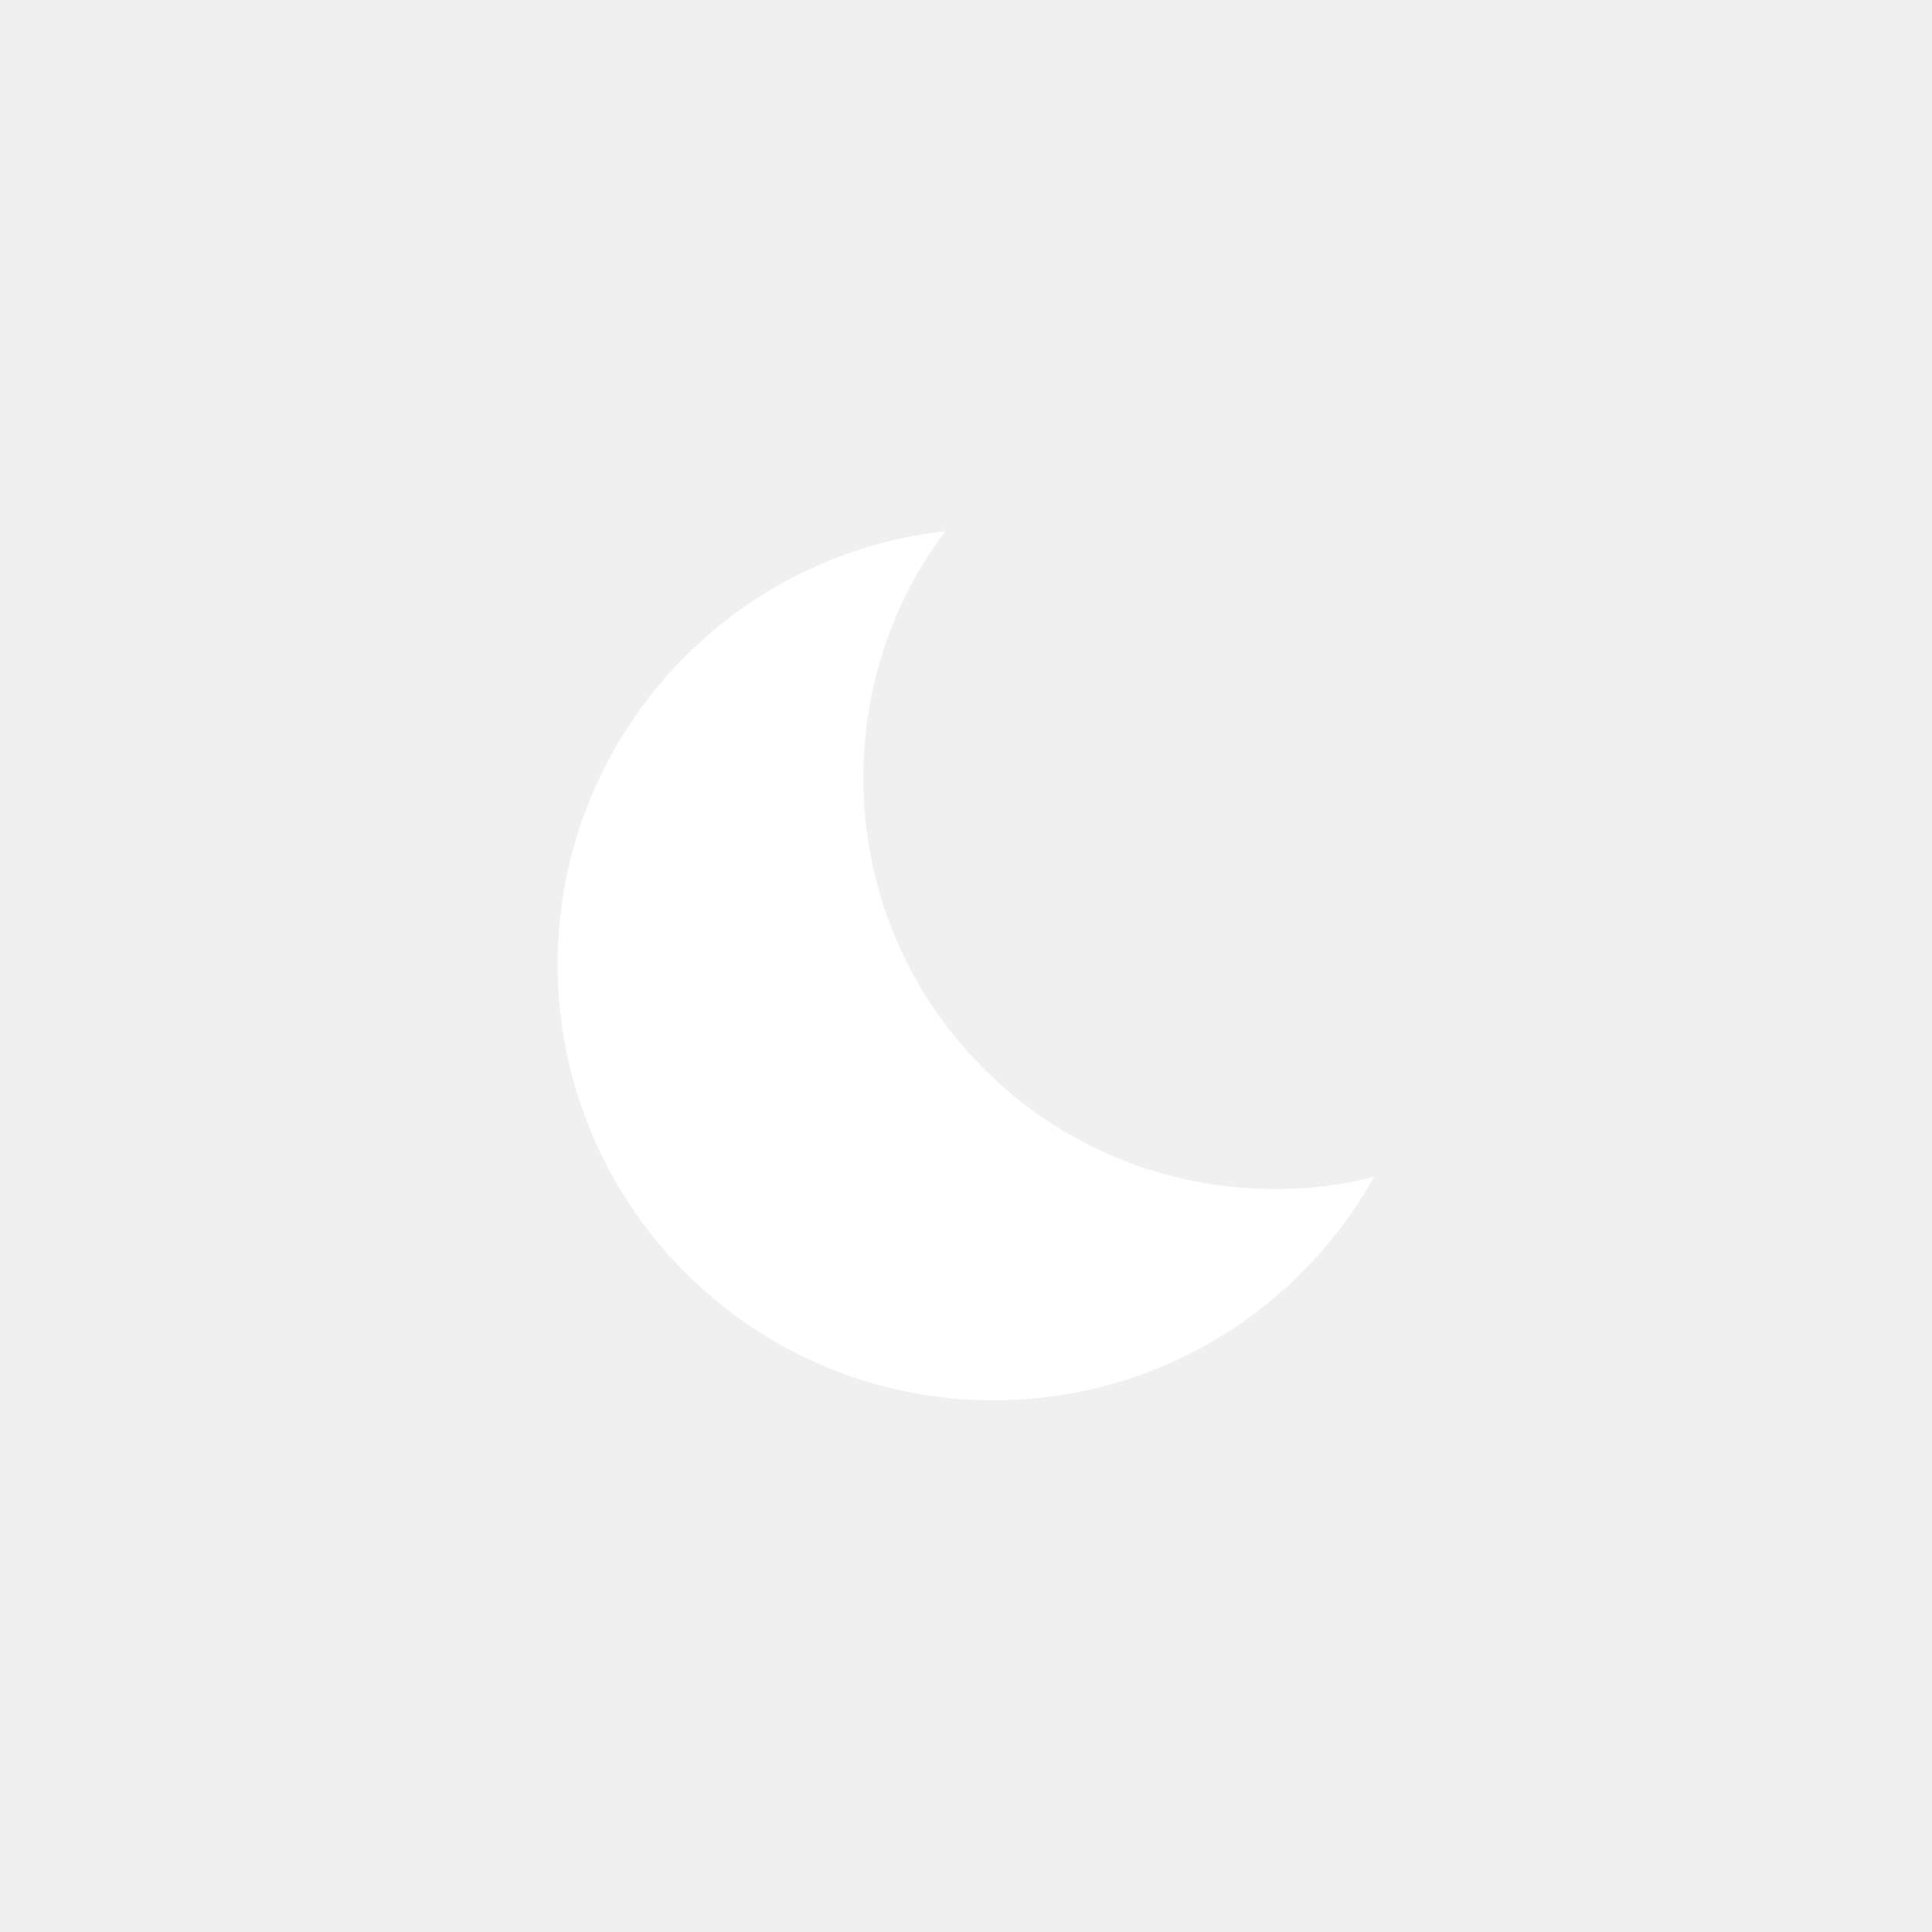
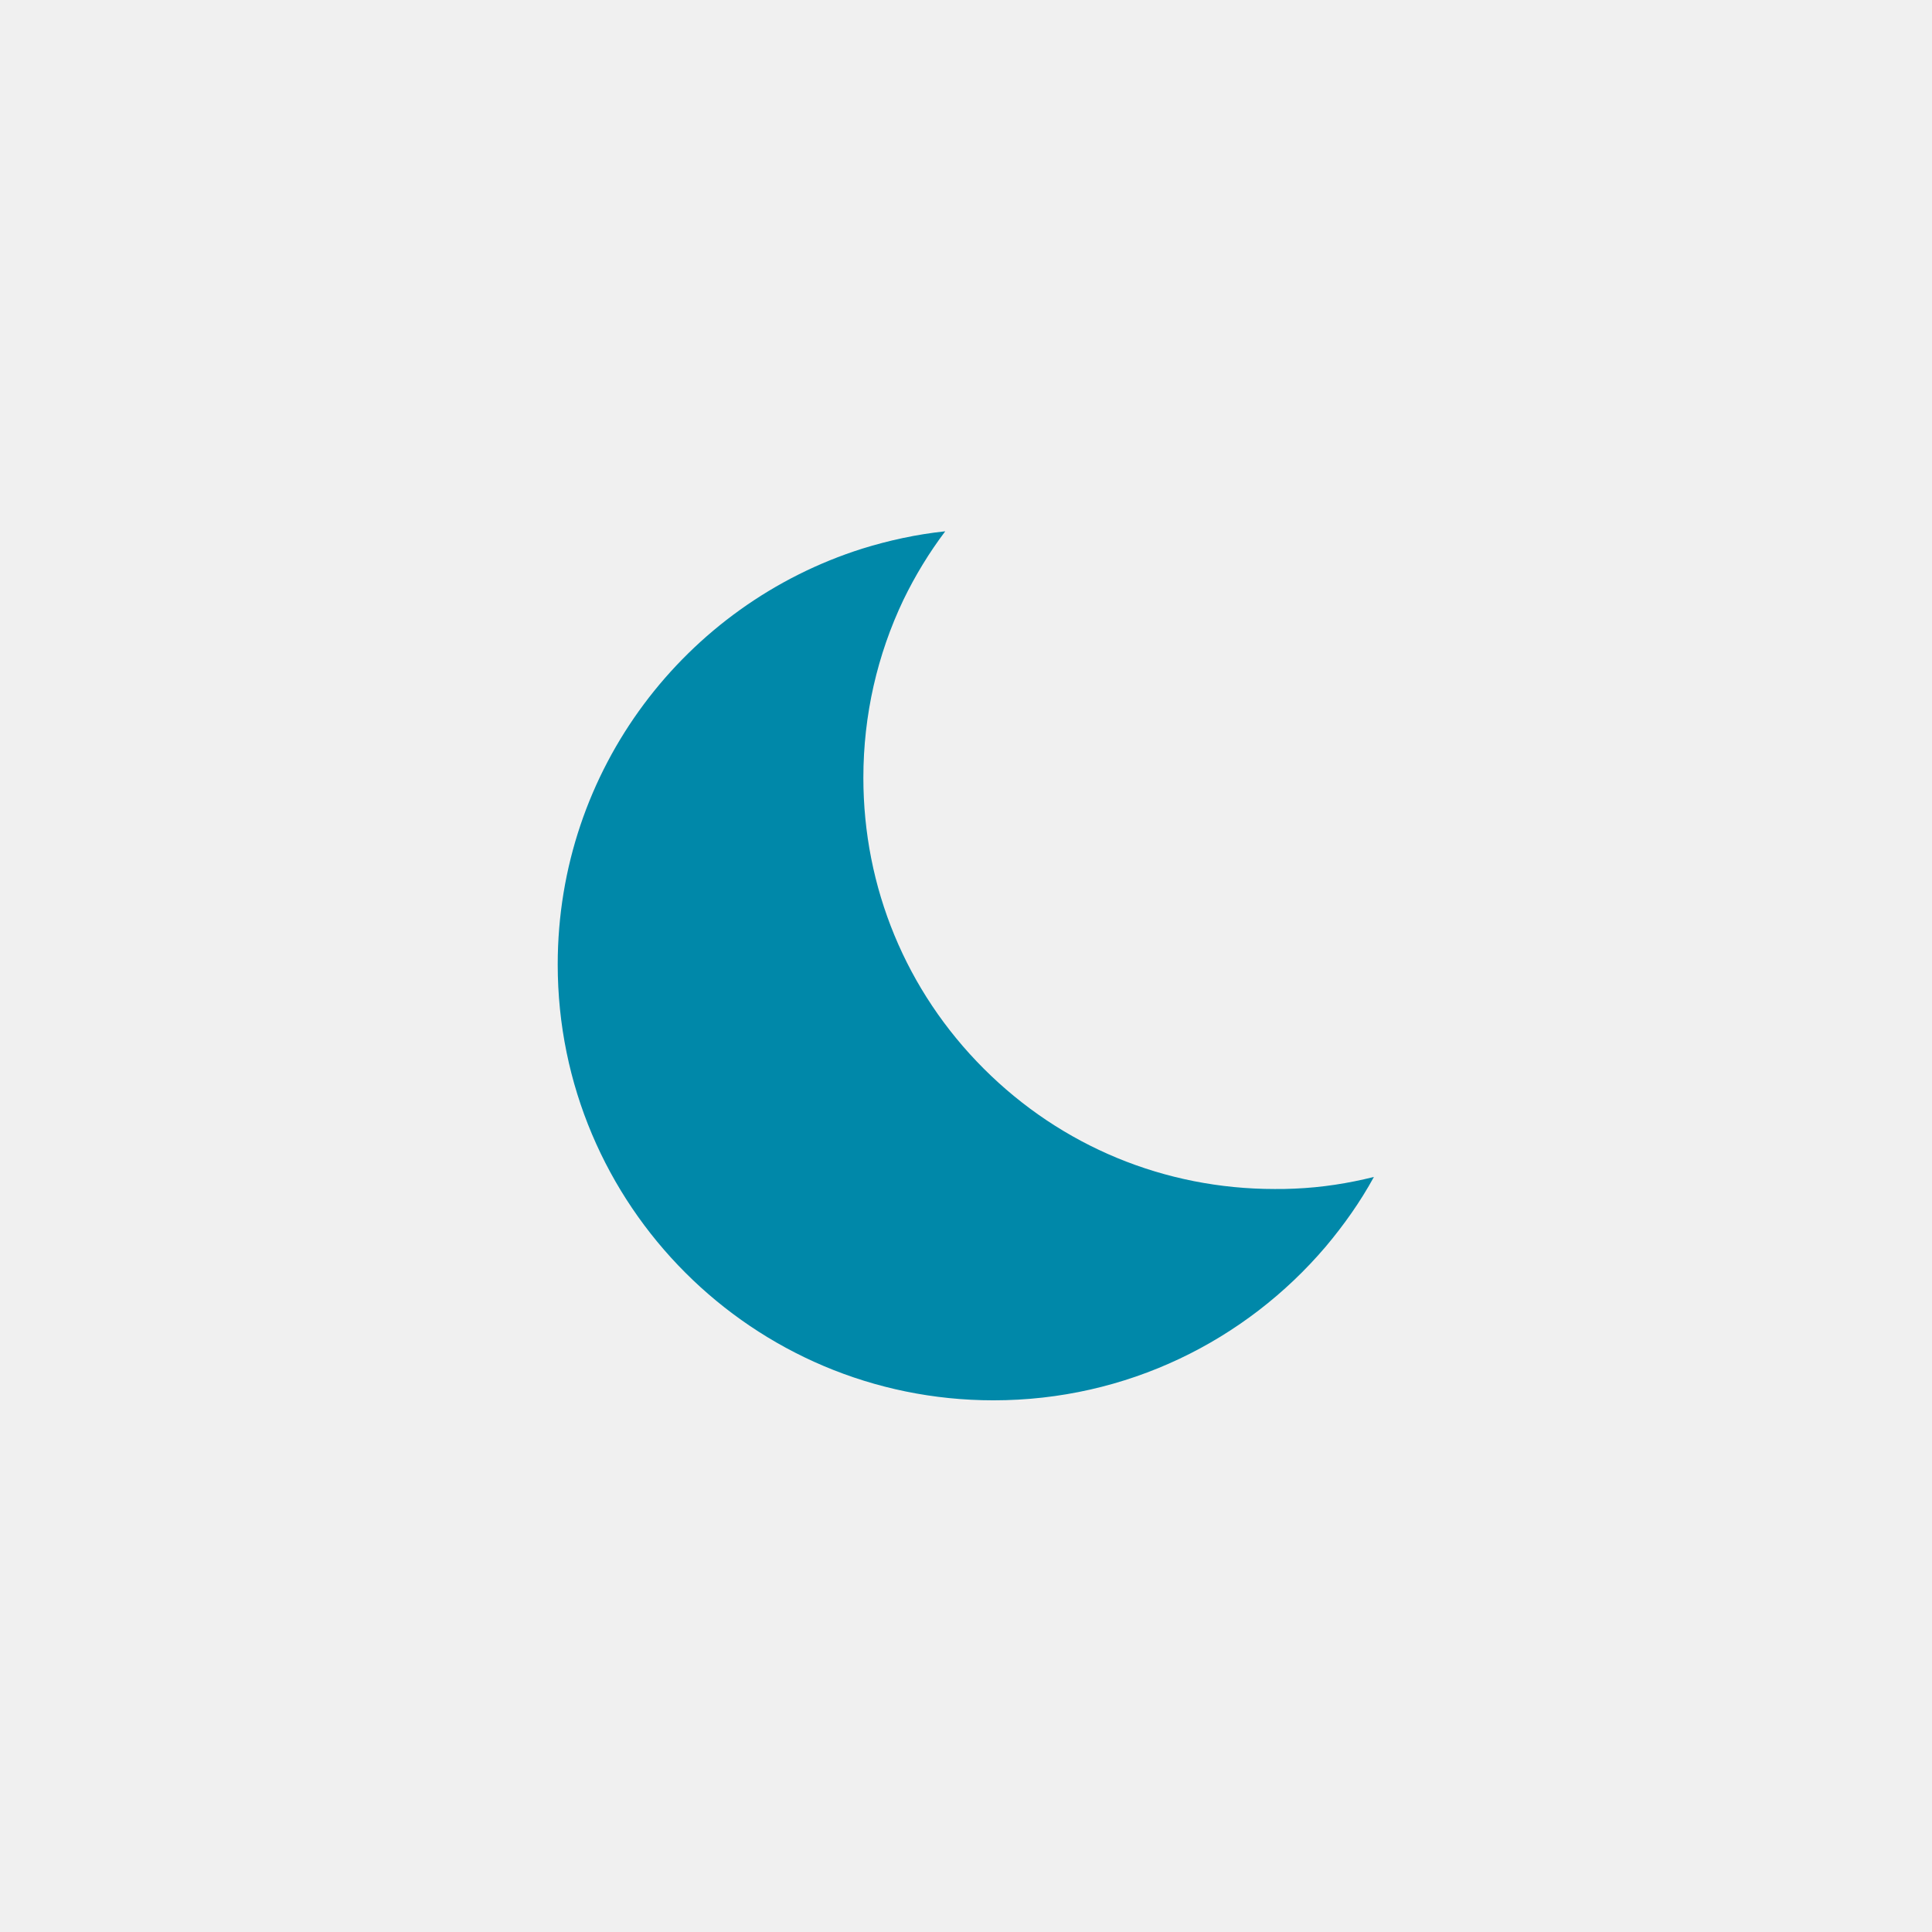
- <svg xmlns="http://www.w3.org/2000/svg" height="512px" id="Layer_1" style="enable-background:new 0 0 512 512;" fill="white" version="1.1" viewBox="0 0 512 512" width="512px" xml:space="preserve">
+ <svg xmlns="http://www.w3.org/2000/svg" height="512px" id="Layer_1" style="enable-background:new 0 0 512 512;" fill="#0088a9" version="1.1" viewBox="0 0 512 512" width="512px" xml:space="preserve">
  <g>
    <g>
      <path d="M343.1,315c-1.8,0.1-3.5,0.1-5.3,0.1c-29.1,0-56.5-11.3-77.1-31.9c-20.6-20.6-31.9-48-31.9-77.1    c0-16.6,3.7-32.6,10.6-47.1c3.1-6.4,6.8-12.5,11.1-18.2c-7.6,0.8-14.9,2.4-22,4.6c-46.8,14.8-80.7,58.5-80.7,110.2    c0,63.8,51.7,115.5,115.5,115.5c35.3,0,66.8-15.8,88-40.7c4.8-5.7,9.2-11.9,12.8-18.5C357.3,313.6,350.3,314.7,343.1,315z" />
    </g>
  </g>
</svg>
